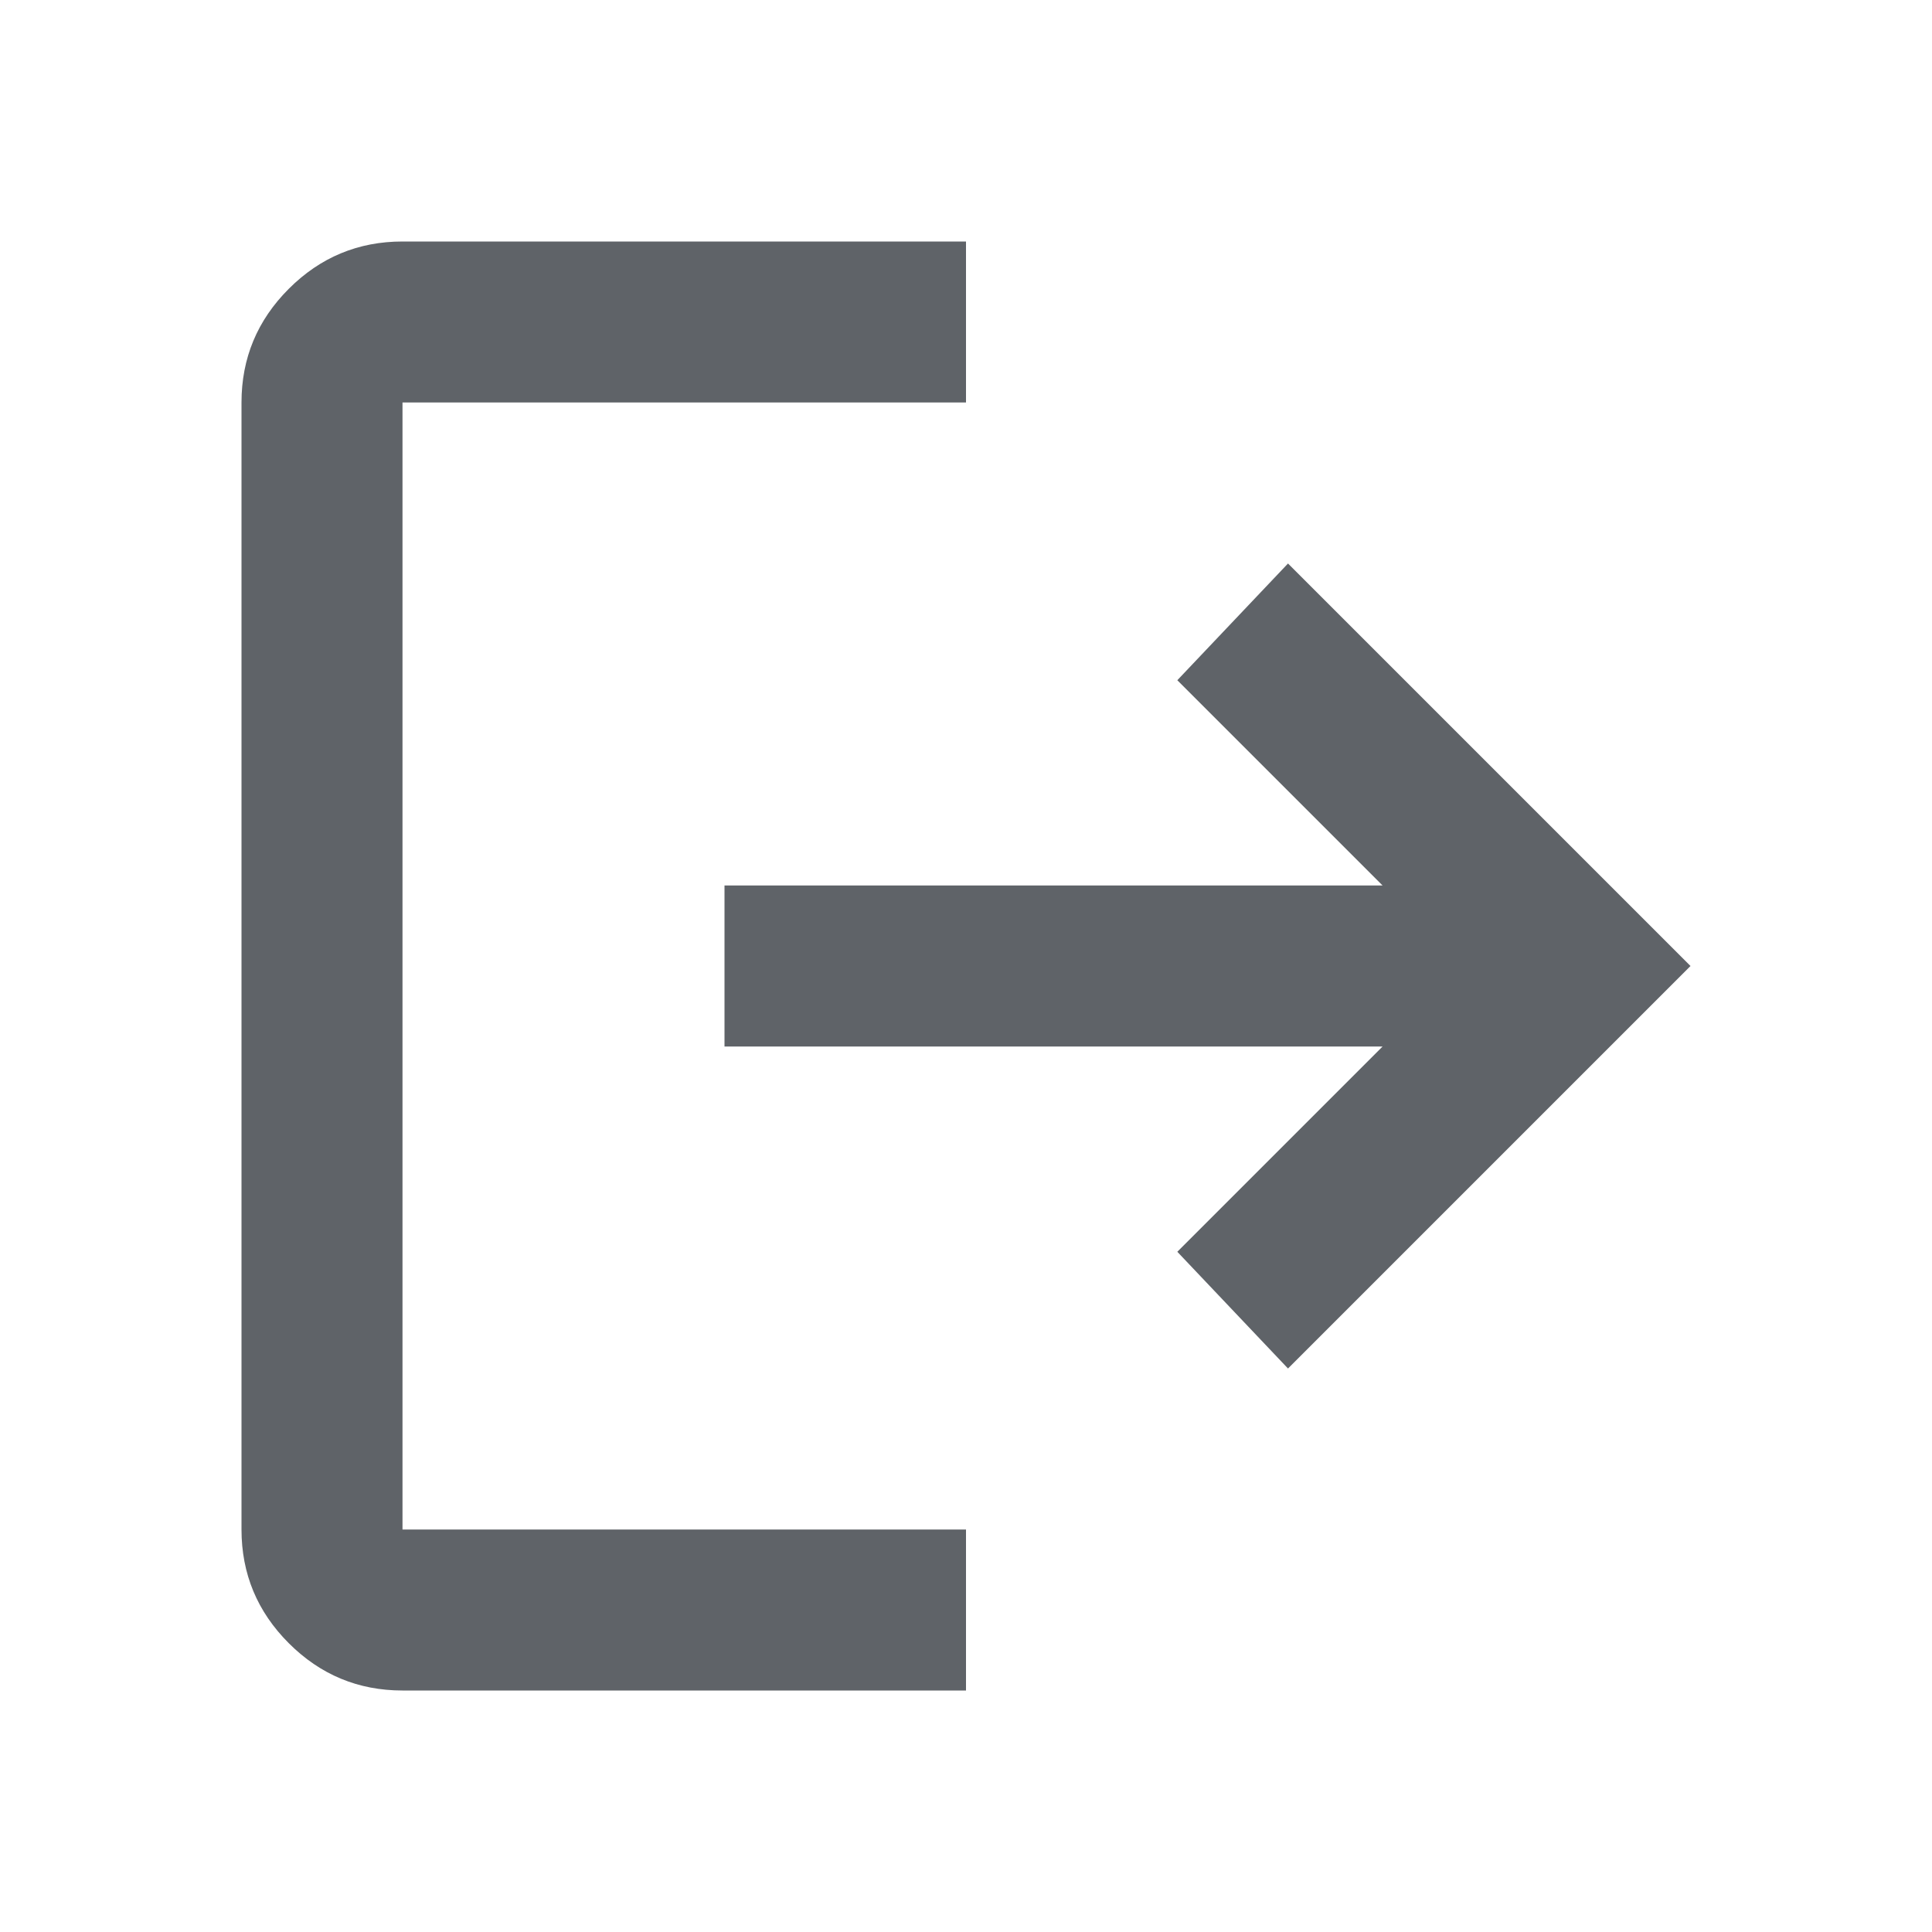
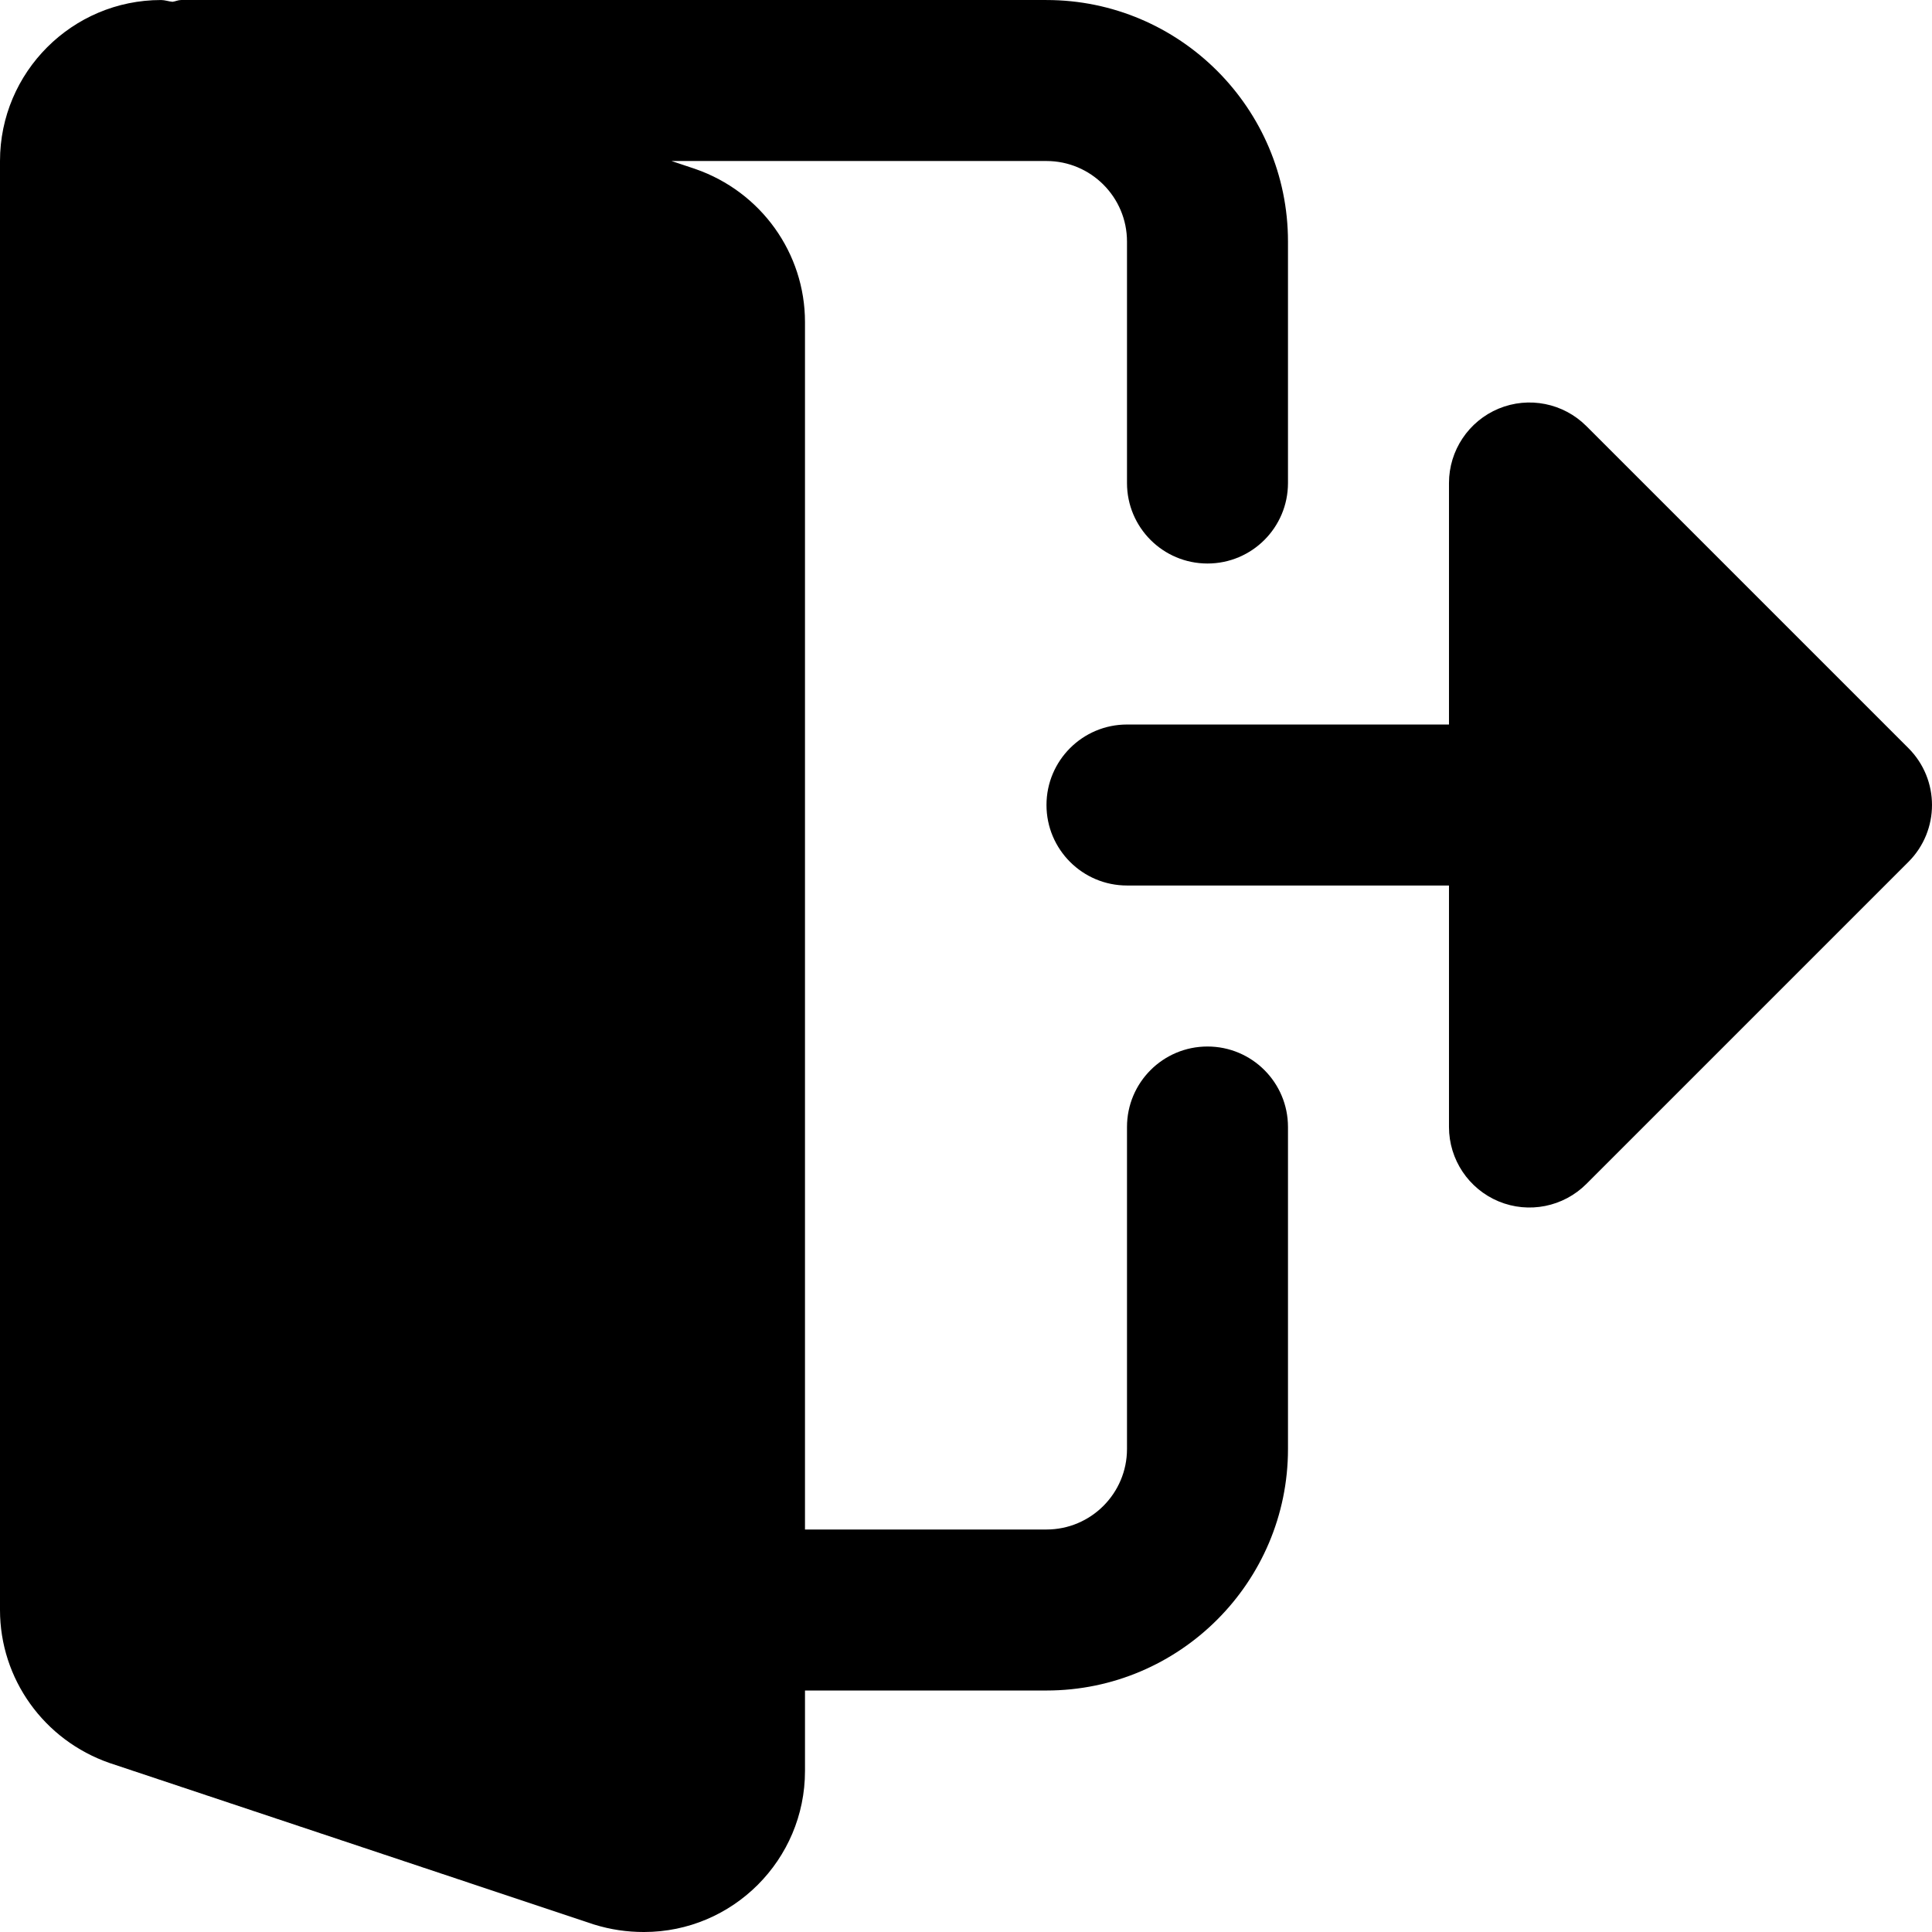
- <svg xmlns="http://www.w3.org/2000/svg" height="24px" viewBox="0 -960 960 960" width="24px" fill="#5f6368">
-   <path d="M200-120q-33 0-56.5-23.5T120-200v-560q0-33 23.5-56.5T200-840h280v80H200v560h280v80H200Zm440-160-55-58 102-102H360v-80h327L585-622l55-58 200 200-200 200Z" />
+ <svg xmlns="http://www.w3.org/2000/svg" height="512pt" viewBox="0 0 512.005 512" width="512pt">
+   <path d="m320 277.336c-11.797 0-21.332 9.559-21.332 21.332v85.336c0 11.754-9.559 21.332-21.336 21.332h-64v-320c0-18.219-11.605-34.496-29.055-40.555l-6.316-2.113h99.371c11.777 0 21.336 9.578 21.336 21.336v64c0 11.773 9.535 21.332 21.332 21.332s21.332-9.559 21.332-21.332v-64c0-35.285-28.715-64-64-64h-229.332c-.812 0-1.492.363-2.281.469-1.027-.086-2.008-.469-3.051-.469-23.531 0-42.668 19.133-42.668 42.664v384c0 18.219 11.605 34.496 29.055 40.555l128.387 42.797c4.352 1.344 8.68 1.984 13.227 1.984 23.531 0 42.664-19.137 42.664-42.668v-21.332h64c35.285 0 64-28.715 64-64v-85.336c0-11.773-9.535-21.332-21.332-21.332zm0 0" />
+   <path d="m505.75 198.254-85.336-85.332c-6.098-6.102-15.273-7.938-23.25-4.633-7.957 3.309-13.164 11.094-13.164 19.715v64h-85.332c-11.777 0-21.336 9.555-21.336 21.332 0 11.777 9.559 21.332 21.336 21.332h85.332v64c0 8.621 5.207 16.406 13.164 19.715 7.977 3.305 17.152 1.469 23.25-4.629l85.336-85.336c8.34-8.34 8.34-21.824 0-30.164zm0 0" />
</svg>
